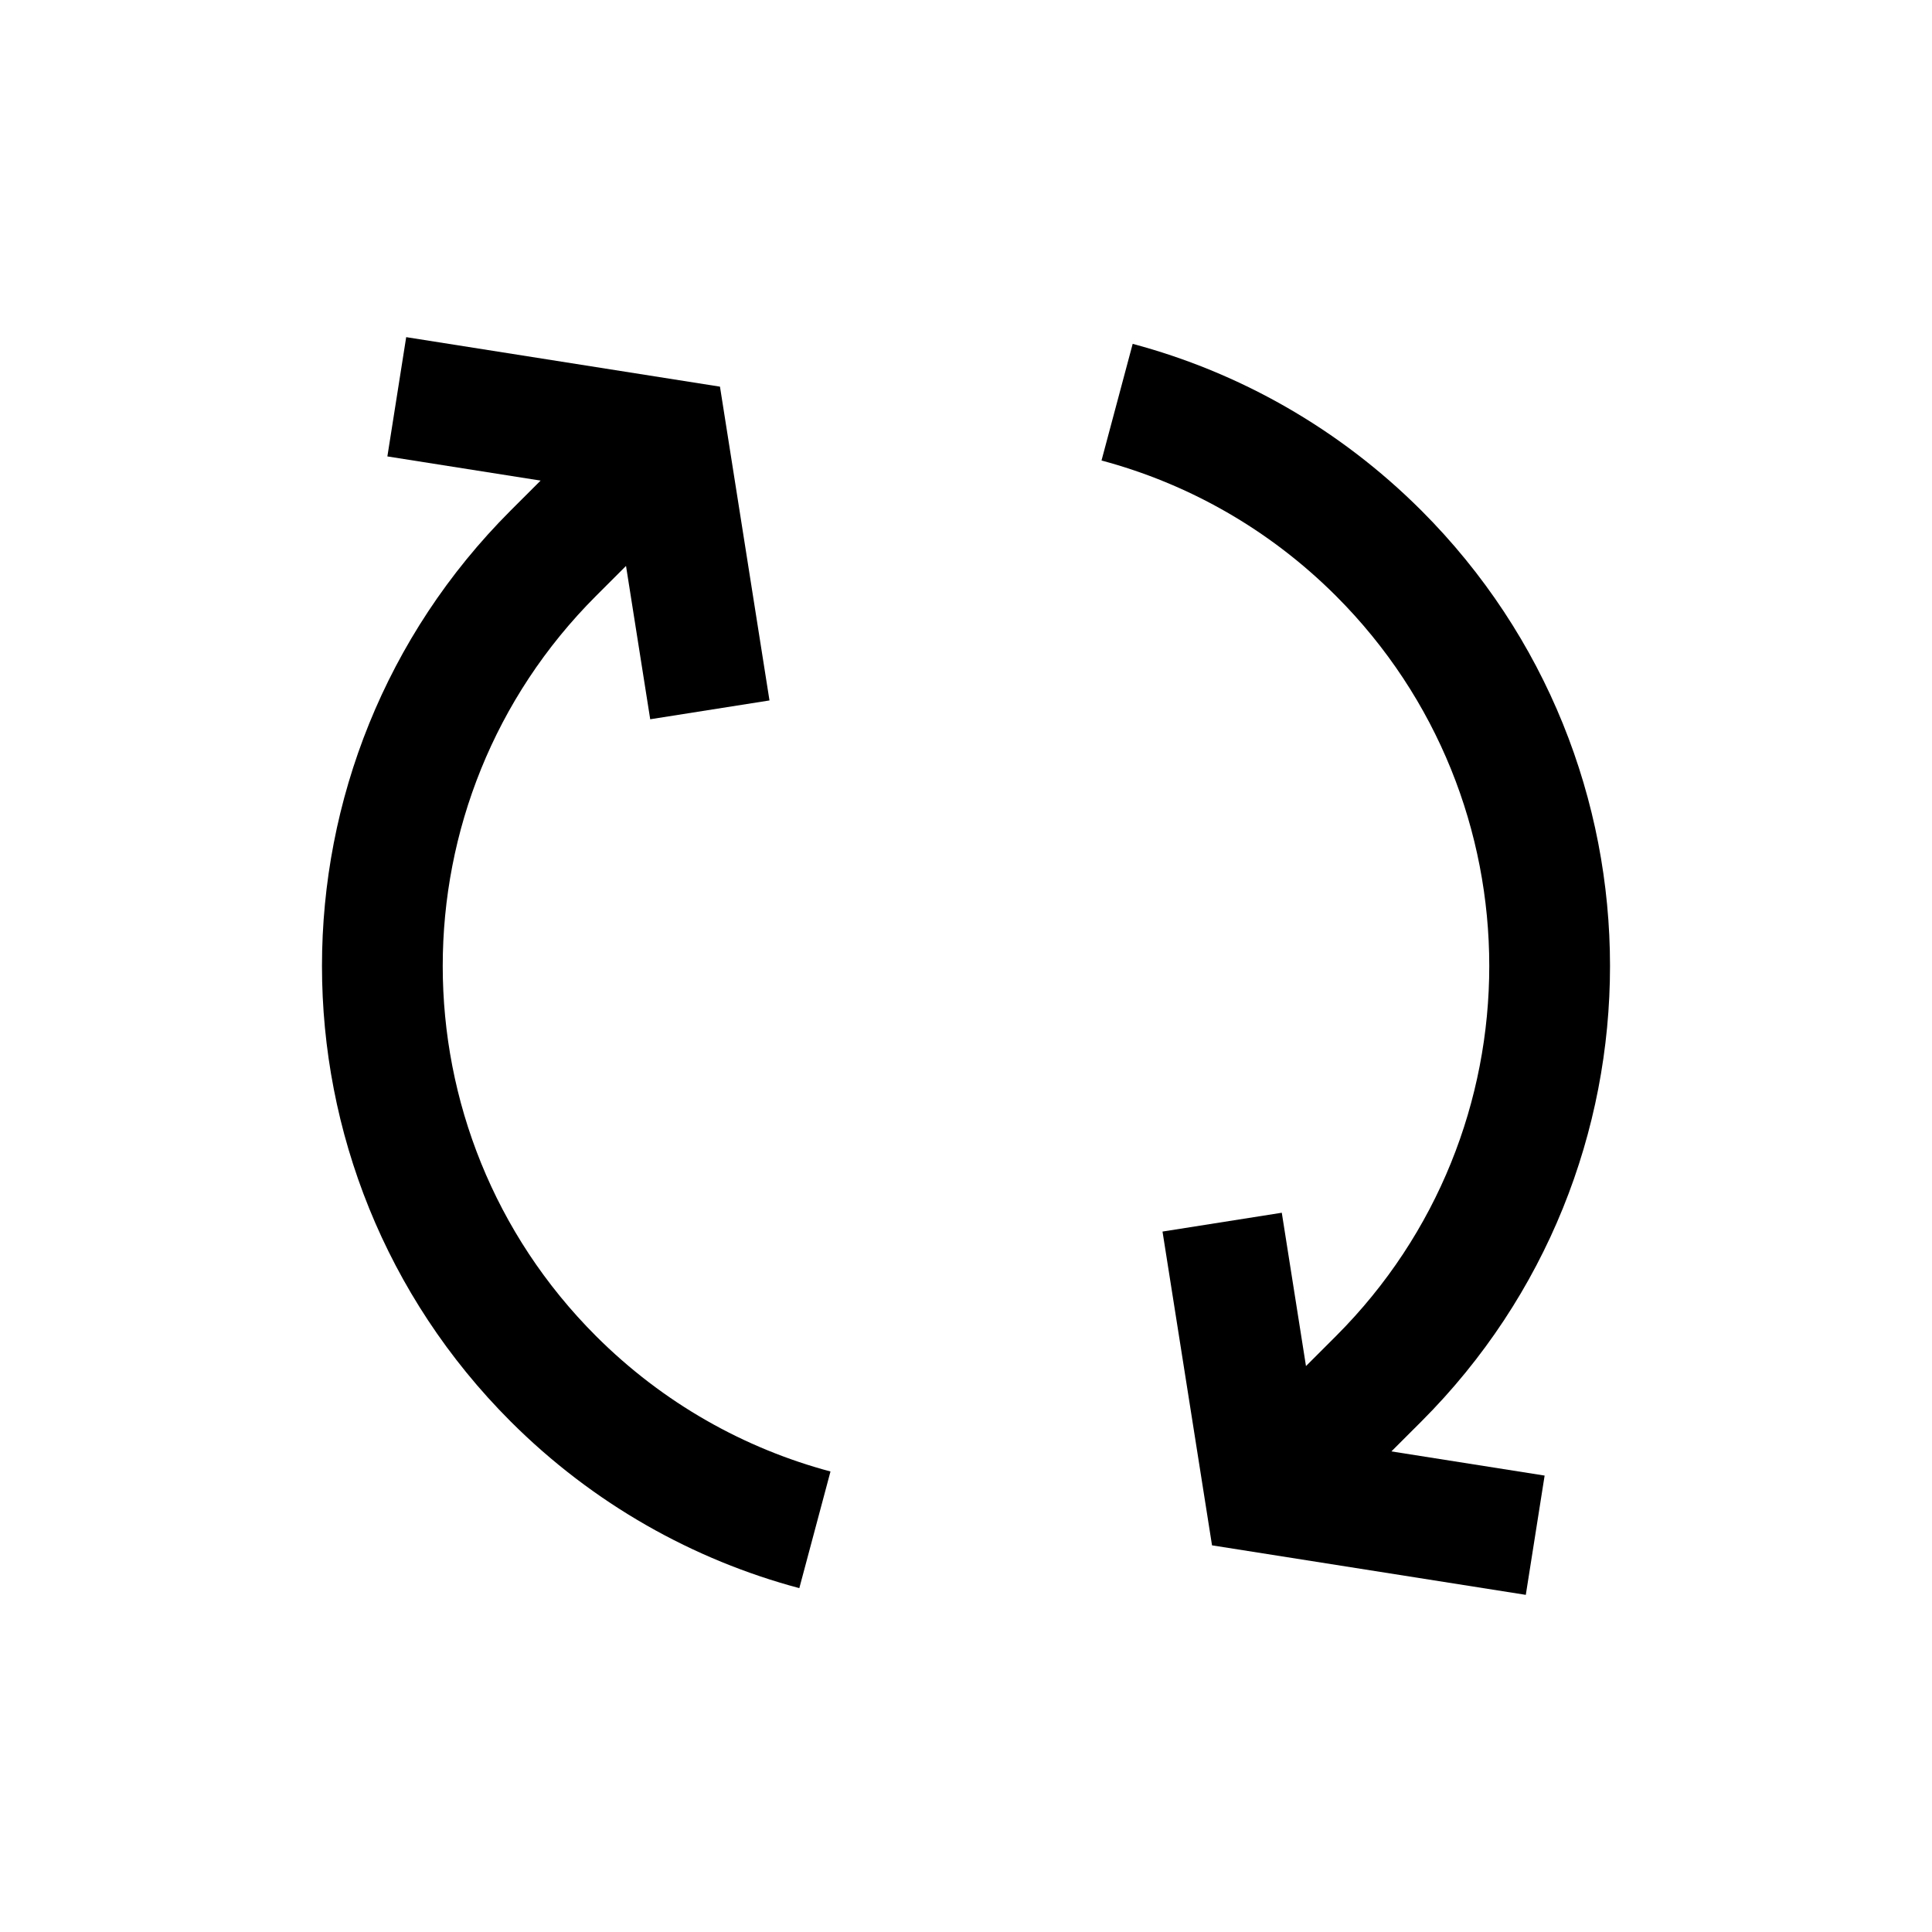
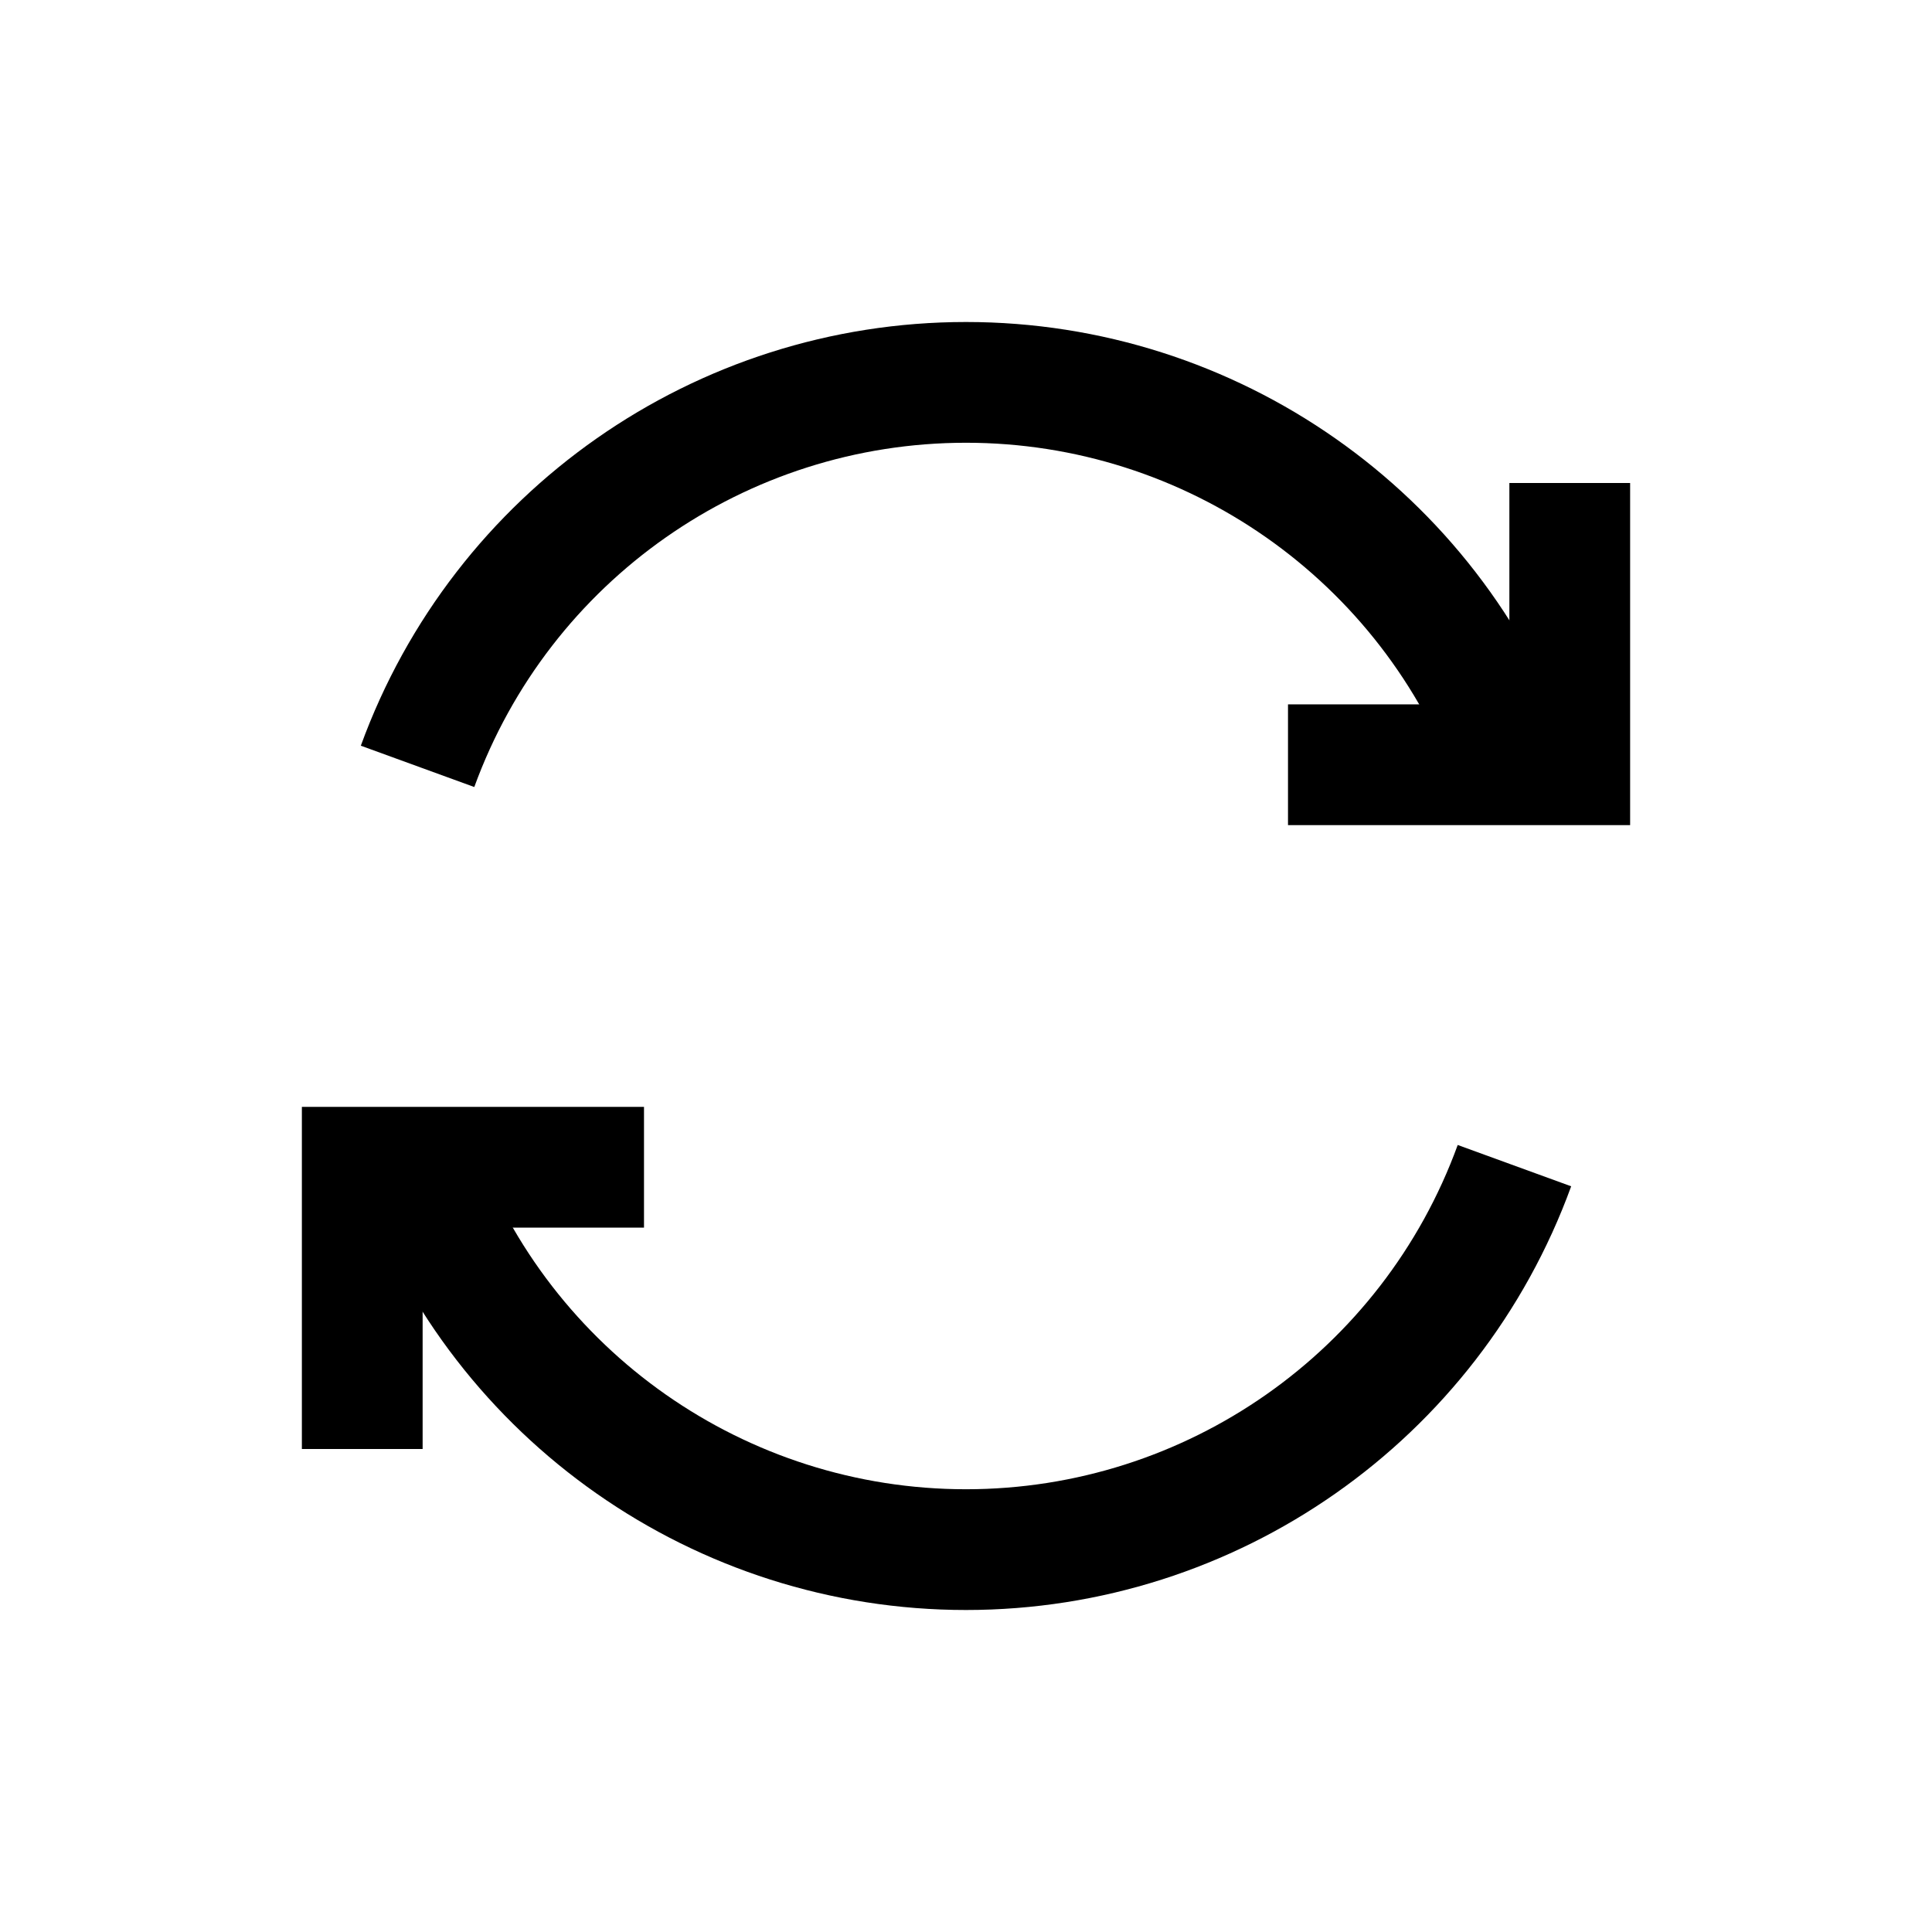
<svg xmlns="http://www.w3.org/2000/svg" viewBox="0 0 24 24" style="fill: none" stroke="currentColor" stroke-width="1.5">
-   <path d="M8.818 8.818L8.288 5.459L4.929 4.929M15.182 15.182L15.712 18.541L19.071 19.071" />
-   <path d="M8.288 5.459L6.873 6.873C4.042 9.705 4.042 14.295 6.873 17.127C7.807 18.06 8.933 18.686 10.123 19.004M15.712 18.541L17.127 17.127C19.958 14.295 19.958 9.705 17.127 6.873C16.193 5.94 15.067 5.314 13.877 4.996" />
+   <path d="M19.5 6V9.5H16M4.5 18V14.5H8" />
+   <path d="M18.813 9.52C17.77 6.656 15.048 4.75 12 4.75C8.952 4.75 6.23 6.656 5.187 9.52M5.187 14.48C6.23 17.344 8.952 19.25 12 19.25C15.048 19.25 17.77 17.344 18.813 14.48" />
</svg>
